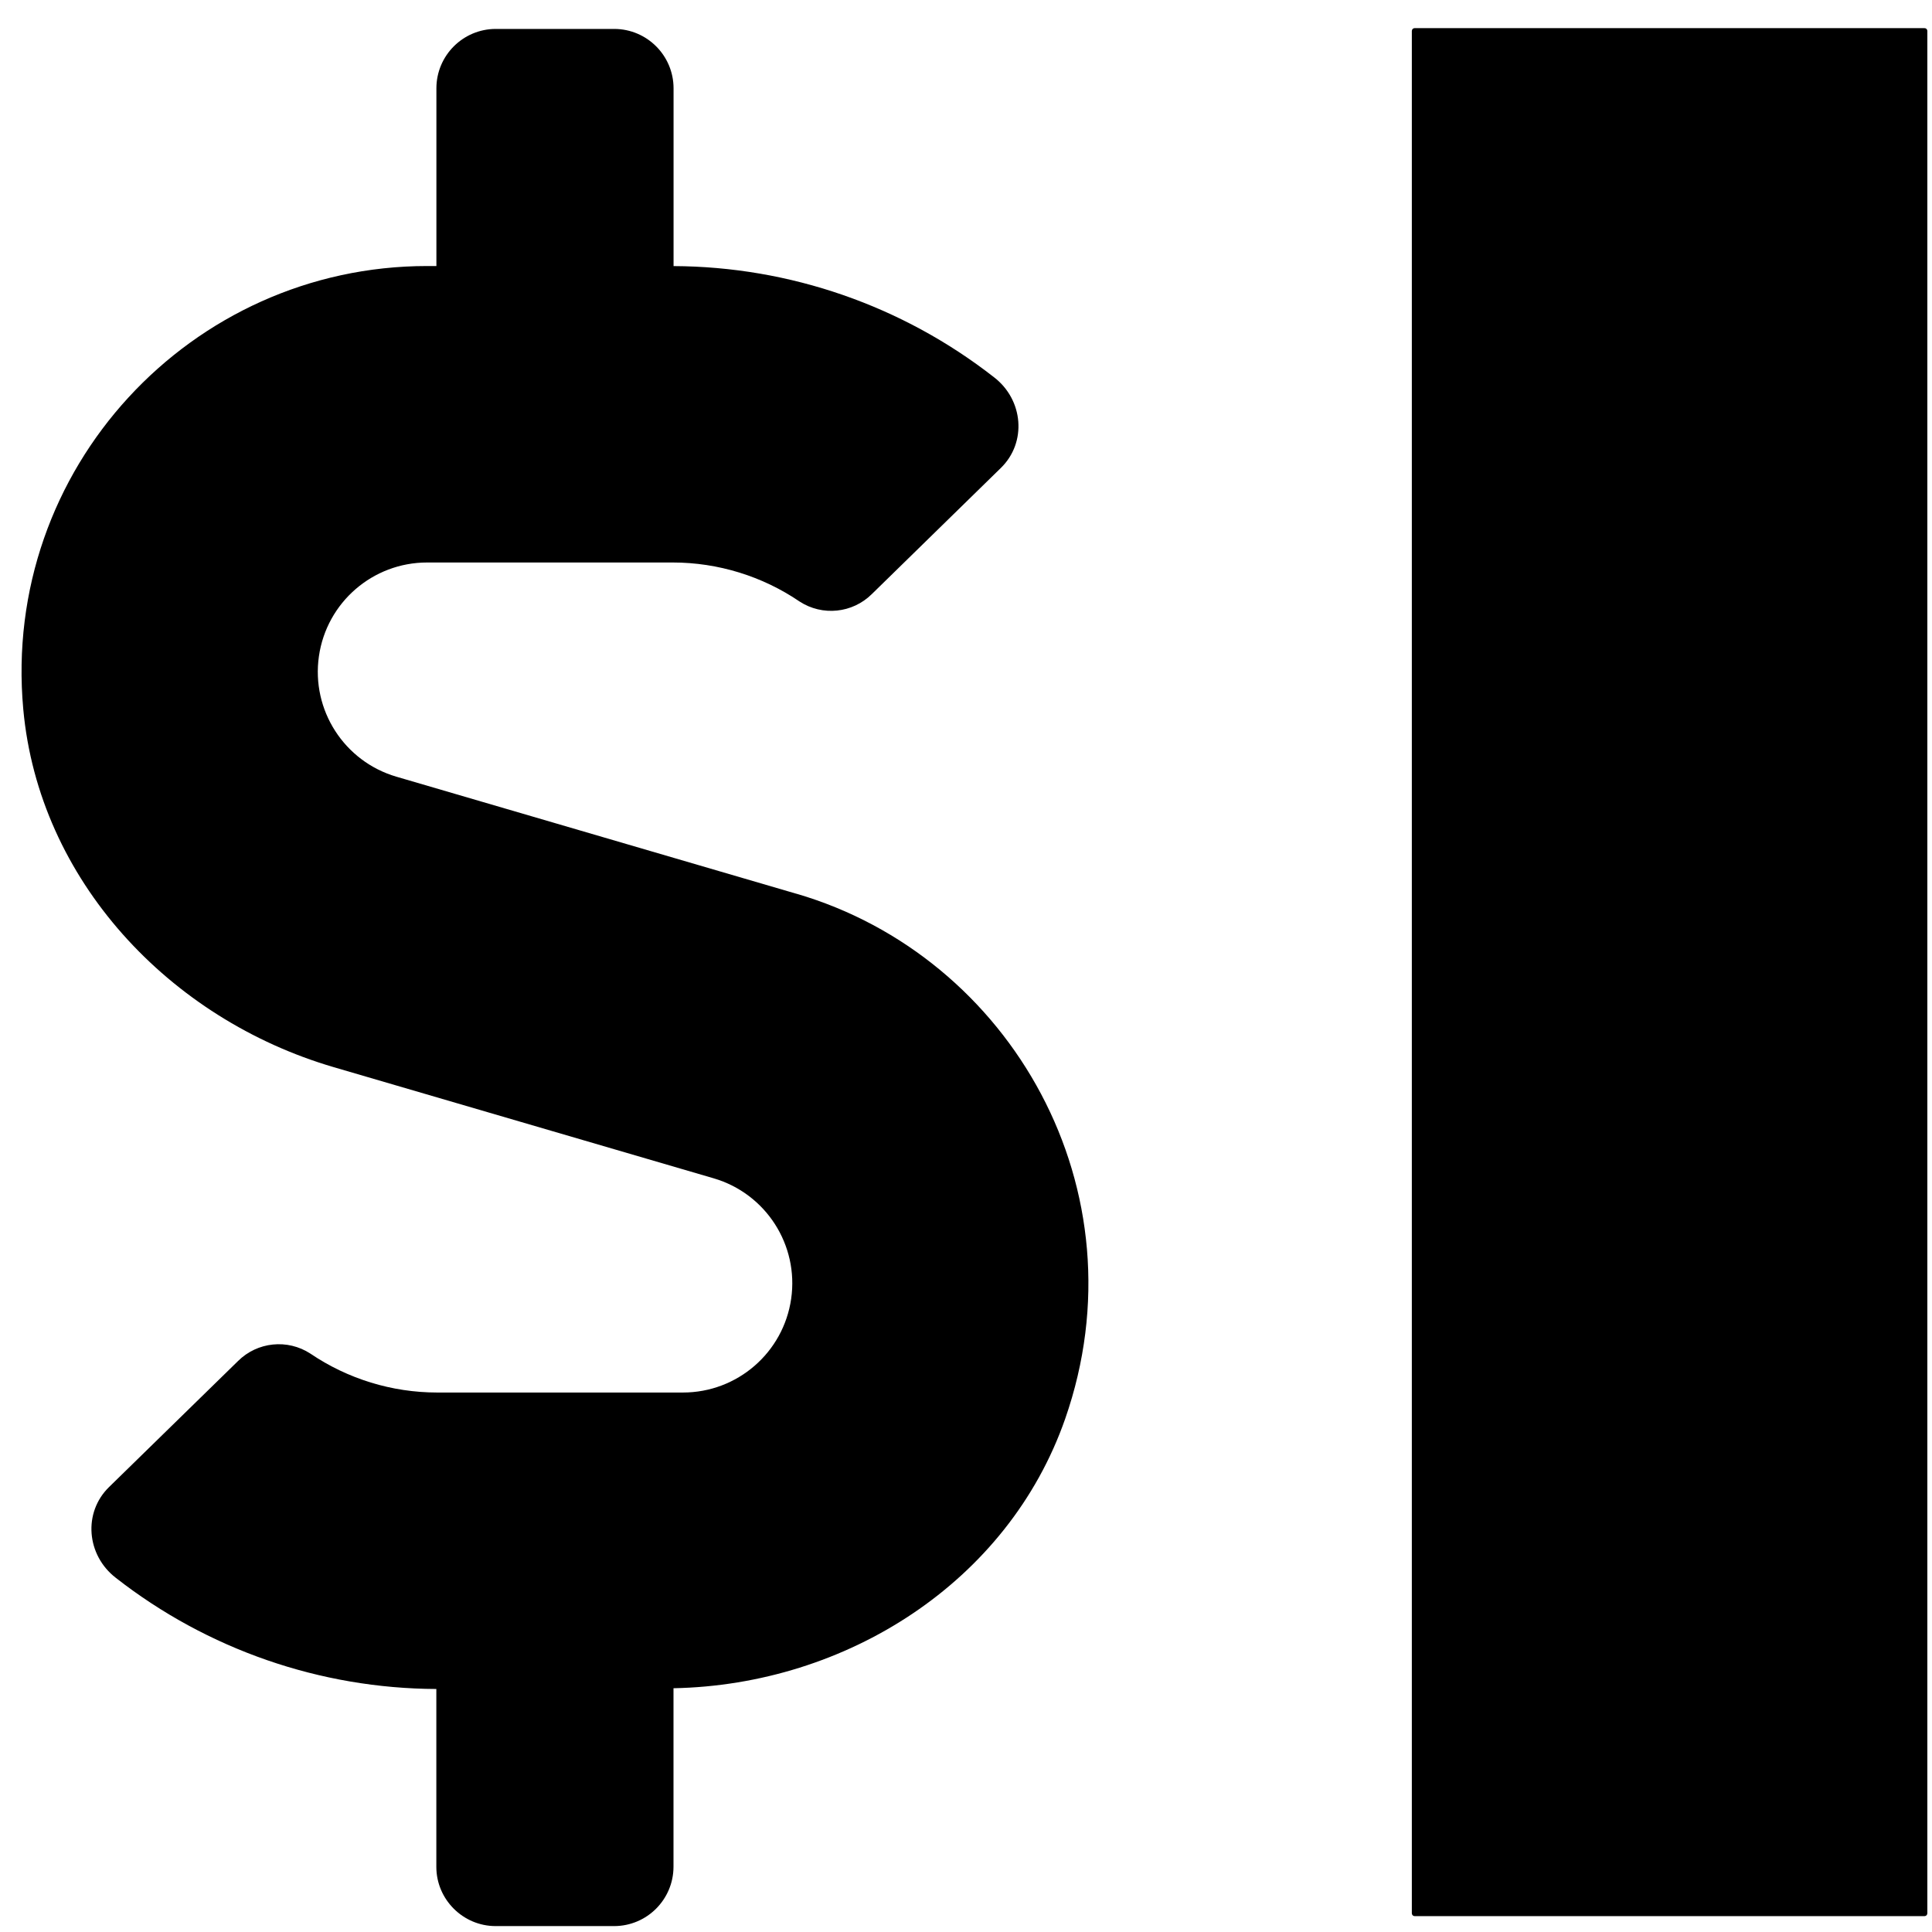
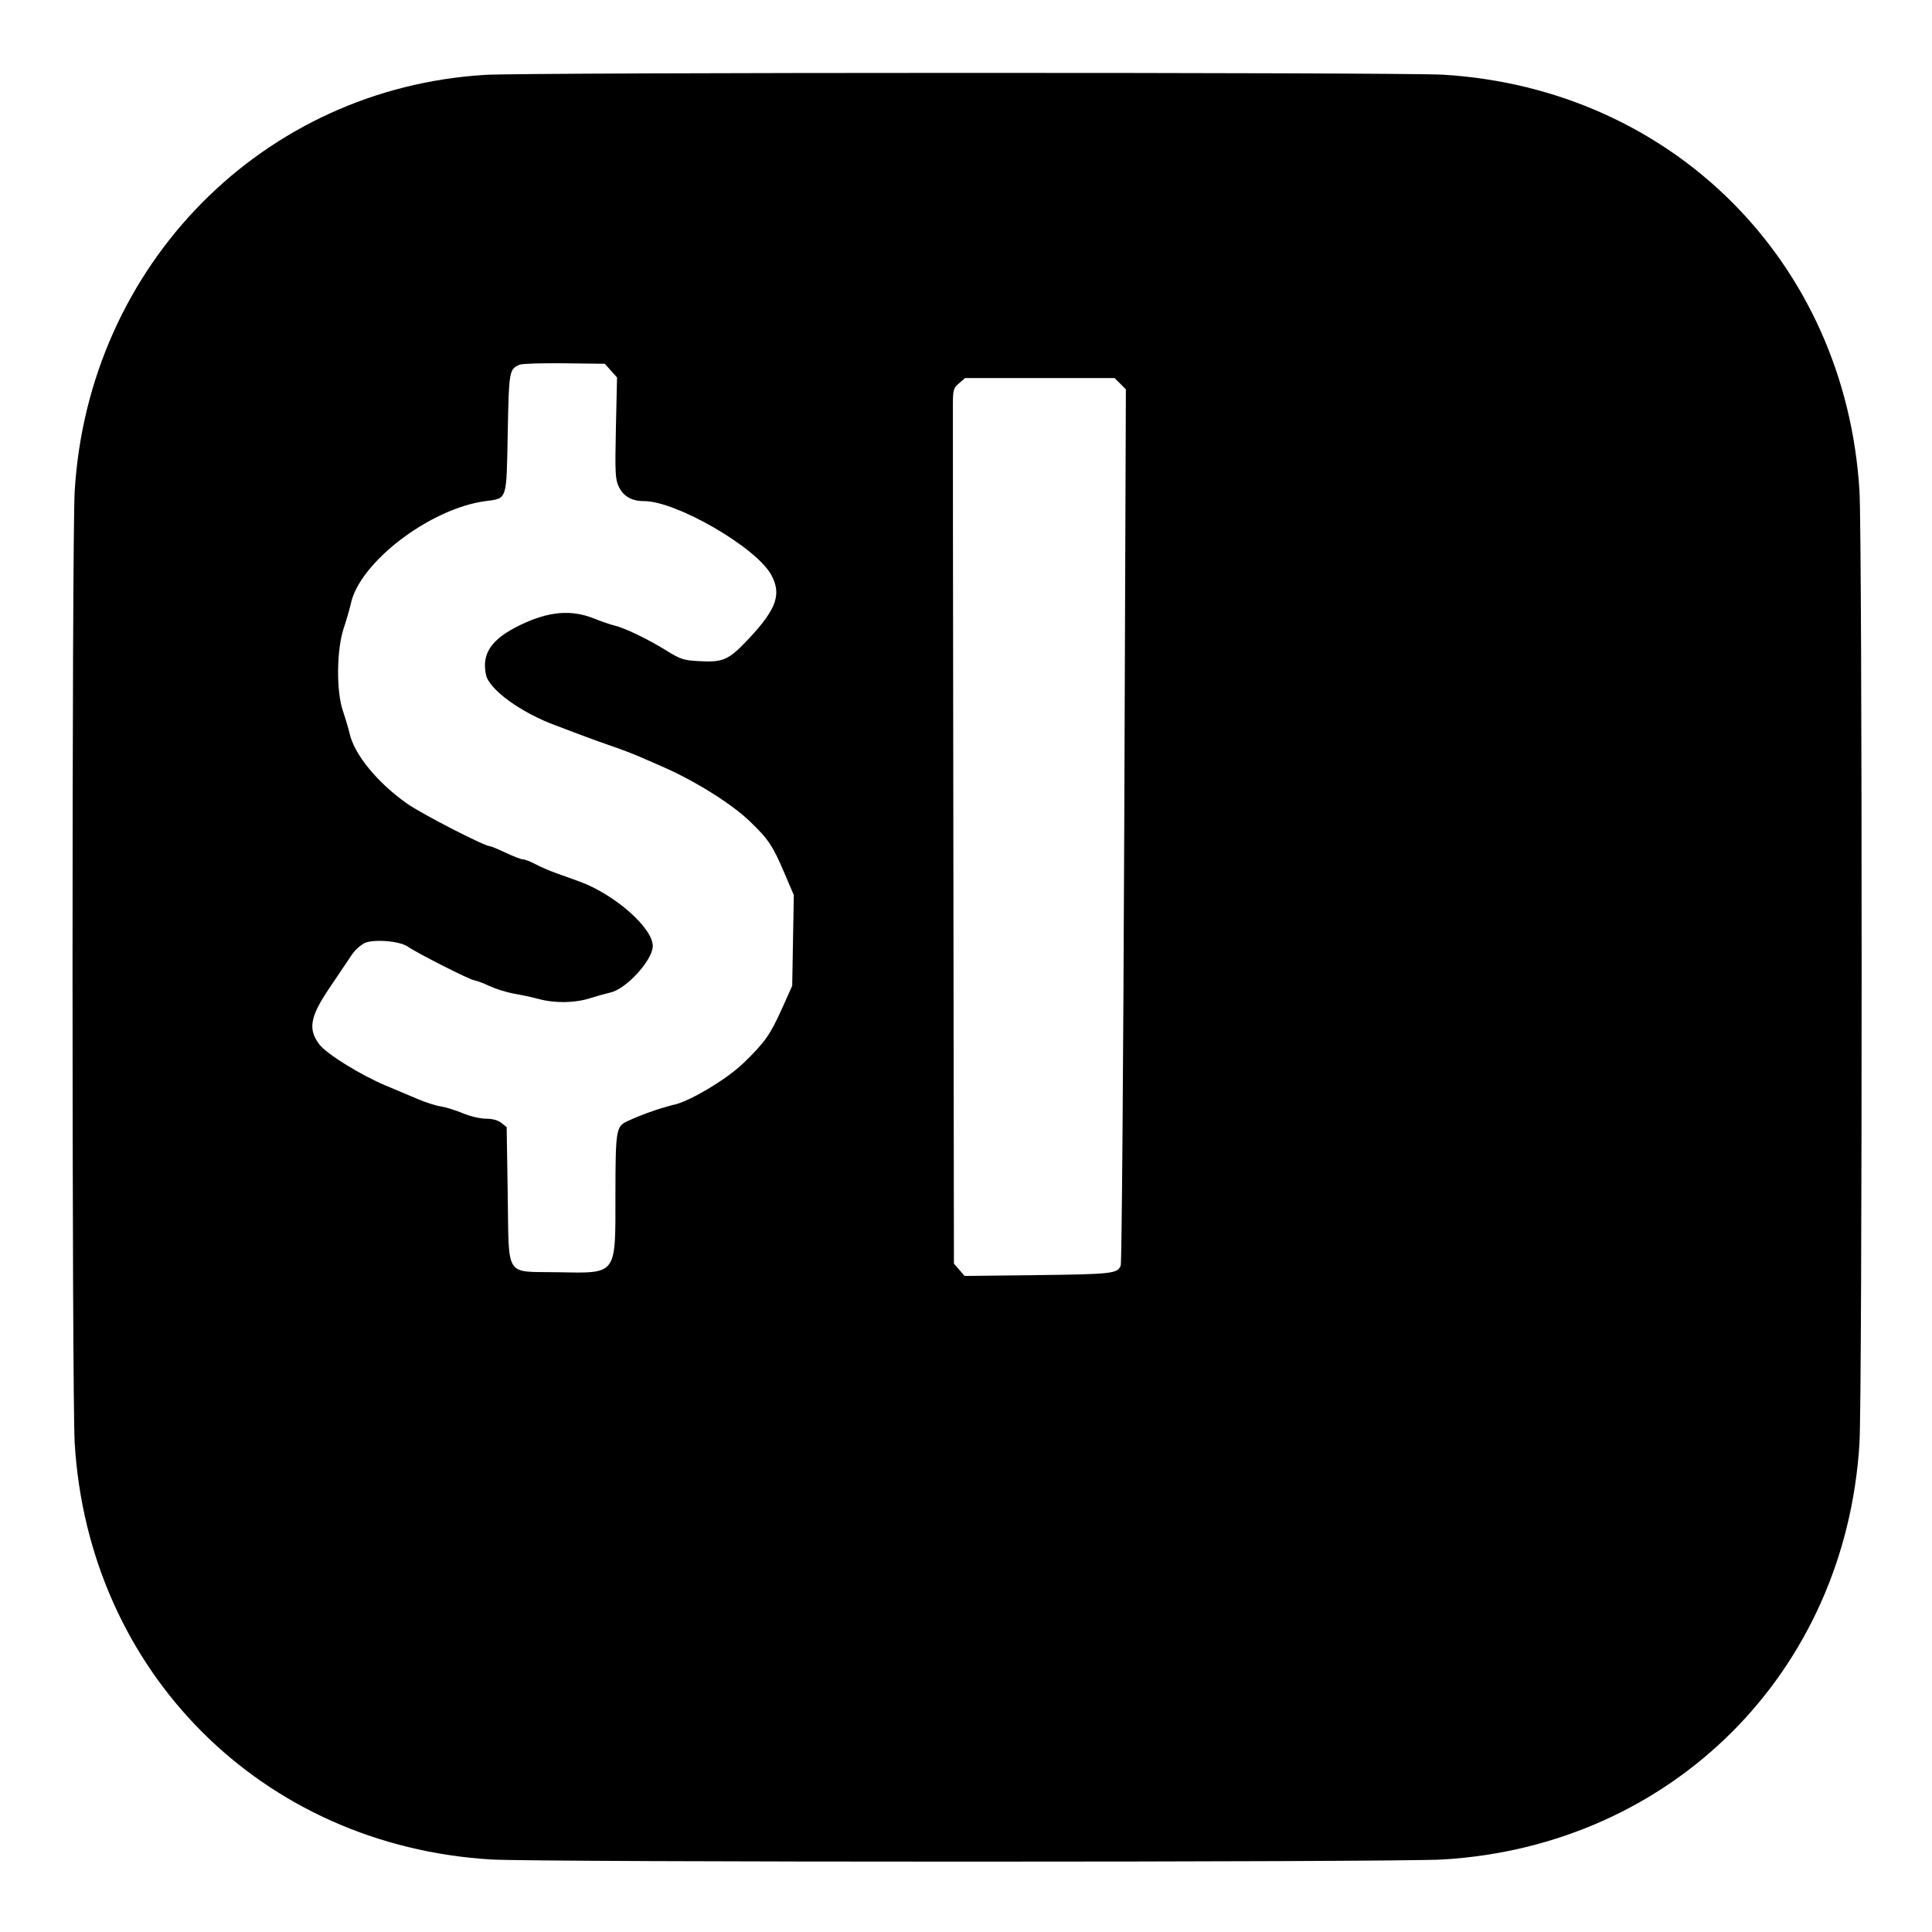
- <svg xmlns="http://www.w3.org/2000/svg" width="24" height="24" viewBox="0 0 30.72 30.72">
-   <rect width="8.129" height="29.953" x="22.483" y=".481" ry=".01" style="fill:#000;fill-rule:evenodd;stroke:#000;stroke-width:.068" />
-   <path d="M12.666 14.212 6.303 12.35a1.738 1.738 0 0 1 .49-3.406h3.905c.72 0 1.426.219 2.015.62a.92.92 0 0 0 1.15-.118l2.05-2.004c.418-.406.36-1.084-.107-1.443a8.33 8.33 0 0 0-5.096-1.768V1.403A.945.945 0 0 0 9.767.46H7.882a.945.945 0 0 0-.943.943V4.23h-.147C3.038 4.23.022 7.453.37 11.277c.248 2.716 2.322 4.926 4.938 5.692l6.04 1.767a1.738 1.738 0 0 1-.489 3.406H6.95a3.6 3.6 0 0 1-2.015-.619.92.92 0 0 0-1.15.118l-2.05 2.003c-.418.407-.36 1.084.106 1.444a8.33 8.33 0 0 0 5.097 1.768v2.828c0 .518.424.942.943.942h1.885a.945.945 0 0 0 .943-.942v-2.84c2.745-.053 5.32-1.685 6.228-4.284 1.266-3.63-.86-7.353-4.272-8.349" style="stroke-width:.059" />
+ <svg xmlns="http://www.w3.org/2000/svg" viewBox="0 0 24 24">
+   <path d="M6.029.93C6.556.898 17.41.897 17.929.928c2.844.173 4.997 2.326 5.17 5.17.036.59.036 11.242 0 11.831-.173 2.844-2.326 4.997-5.17 5.17-.589.036-11.241.036-11.831 0-2.844-.173-4.997-2.326-5.17-5.17-.036-.589-.036-11.241 0-11.831C1.099 3.29 3.264 1.096 6.029.93m.427 3.6c-.131.055-.134.077-.149.852-.016.844-.003.807-.276.843-.692.092-1.574.767-1.675 1.284a4 4 0 0 1-.085.291c-.09.267-.096.789-.01 1.035.03.089.067.214.082.277.059.261.343.608.711.869.181.128.964.531 1.032.531.014 0 .103.037.198.082s.192.082.215.082.09.026.15.058c.059.032.17.08.245.107l.3.108c.44.159.916.578.915.804-.001.173-.329.533-.525.576a4 4 0 0 0-.25.07c-.192.062-.44.066-.645.01a4 4 0 0 0-.308-.066 1.5 1.5 0 0 1-.306-.096 1 1 0 0 0-.184-.07c-.045 0-.71-.337-.822-.416-.1-.071-.415-.098-.539-.047a.5.5 0 0 0-.171.163l-.277.412c-.231.344-.257.499-.114.686.091.119.516.382.828.512l.392.165c.097.042.226.083.286.092s.183.047.273.084c.093.039.22.069.291.069q.126.001.191.053l.065.052.013.834c.017 1.053-.044.956.609.968.757.013.729.051.729-.964.001-.789.009-.842.137-.907a3.5 3.5 0 0 1 .573-.206c.187-.03.672-.317.884-.524.265-.258.327-.346.476-.676l.126-.281.01-.564.01-.563-.114-.267c-.149-.35-.2-.426-.44-.656-.223-.214-.677-.497-1.075-.671L7.945 9.4a5 5 0 0 0-.341-.13 15 15 0 0 1-.382-.138l-.315-.119c-.433-.158-.832-.448-.87-.631-.056-.266.068-.445.428-.619.35-.168.627-.193.908-.082.097.039.213.079.258.089.126.029.415.168.638.306.184.114.219.126.413.137.306.017.372-.013.63-.29.338-.363.4-.547.265-.788-.193-.341-1.177-.91-1.576-.91q-.23.001-.315-.181c-.043-.092-.047-.168-.035-.729l.014-.626-.076-.085-.076-.085-.5-.006c-.276-.003-.526.004-.557.017m5.457.232c-.072.062-.076.077-.076.307-.001.133.002 2.578.006 5.435l.007 5.193.066.076.066.077.896-.01c.938-.011 1.006-.019 1.044-.119.013-.034.032-2.497.044-5.473l.02-5.411-.07-.071-.071-.07h-1.856z" />
</svg>
